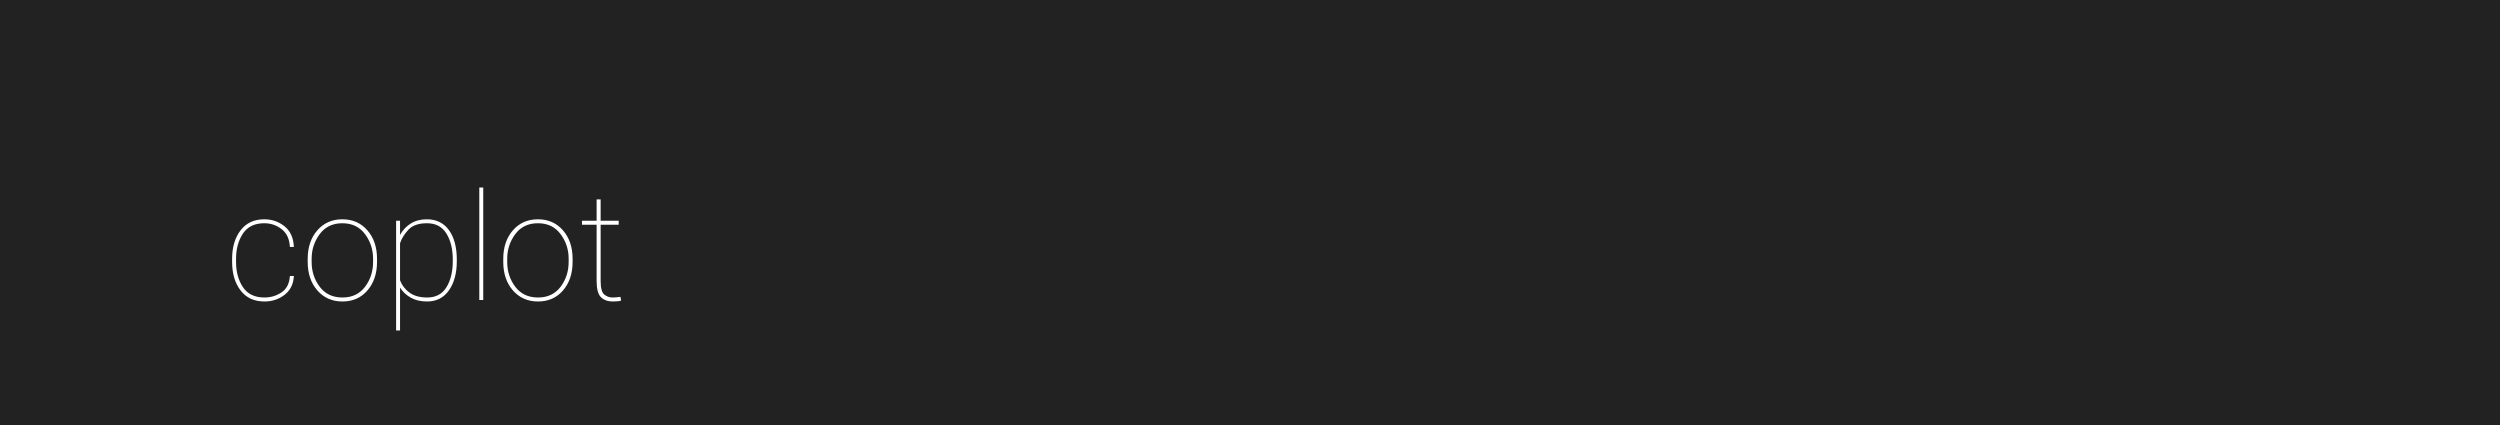
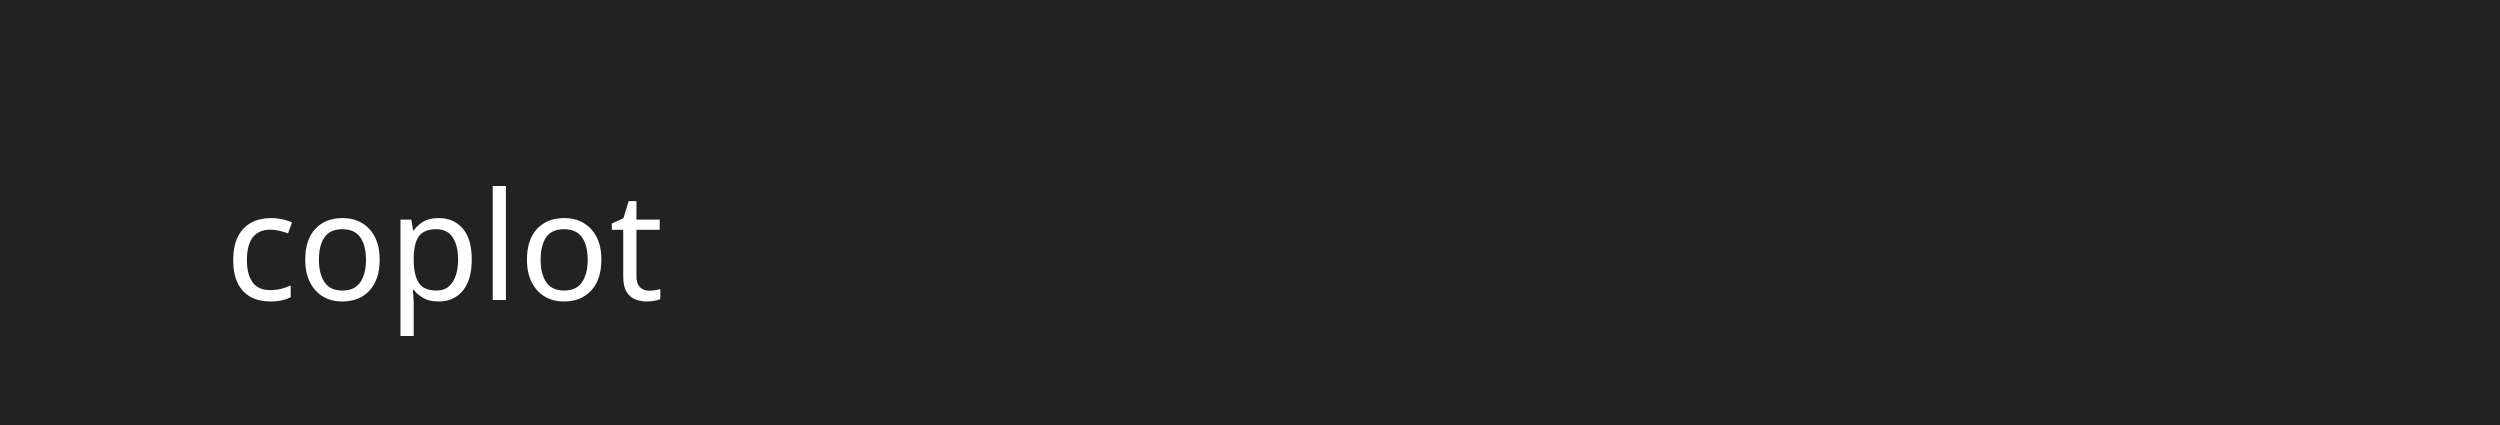
<svg xmlns="http://www.w3.org/2000/svg" width="1000" height="170">
  <style type="text/css">
-         text {font-size: 60px; font-family: 'Roboto'; font-weight: 100;}
+         text {font-size: 60px; font-family: 'Source Sans Pro'; font-weight: 400;}
    </style>
  <g>
    <rect x="0" y="0" width="100%" height="100%" fill="#222" />
  </g>
  <g fill="#FFF">
    <text x="90" y="120">coplot</text>
  </g>
</svg>
